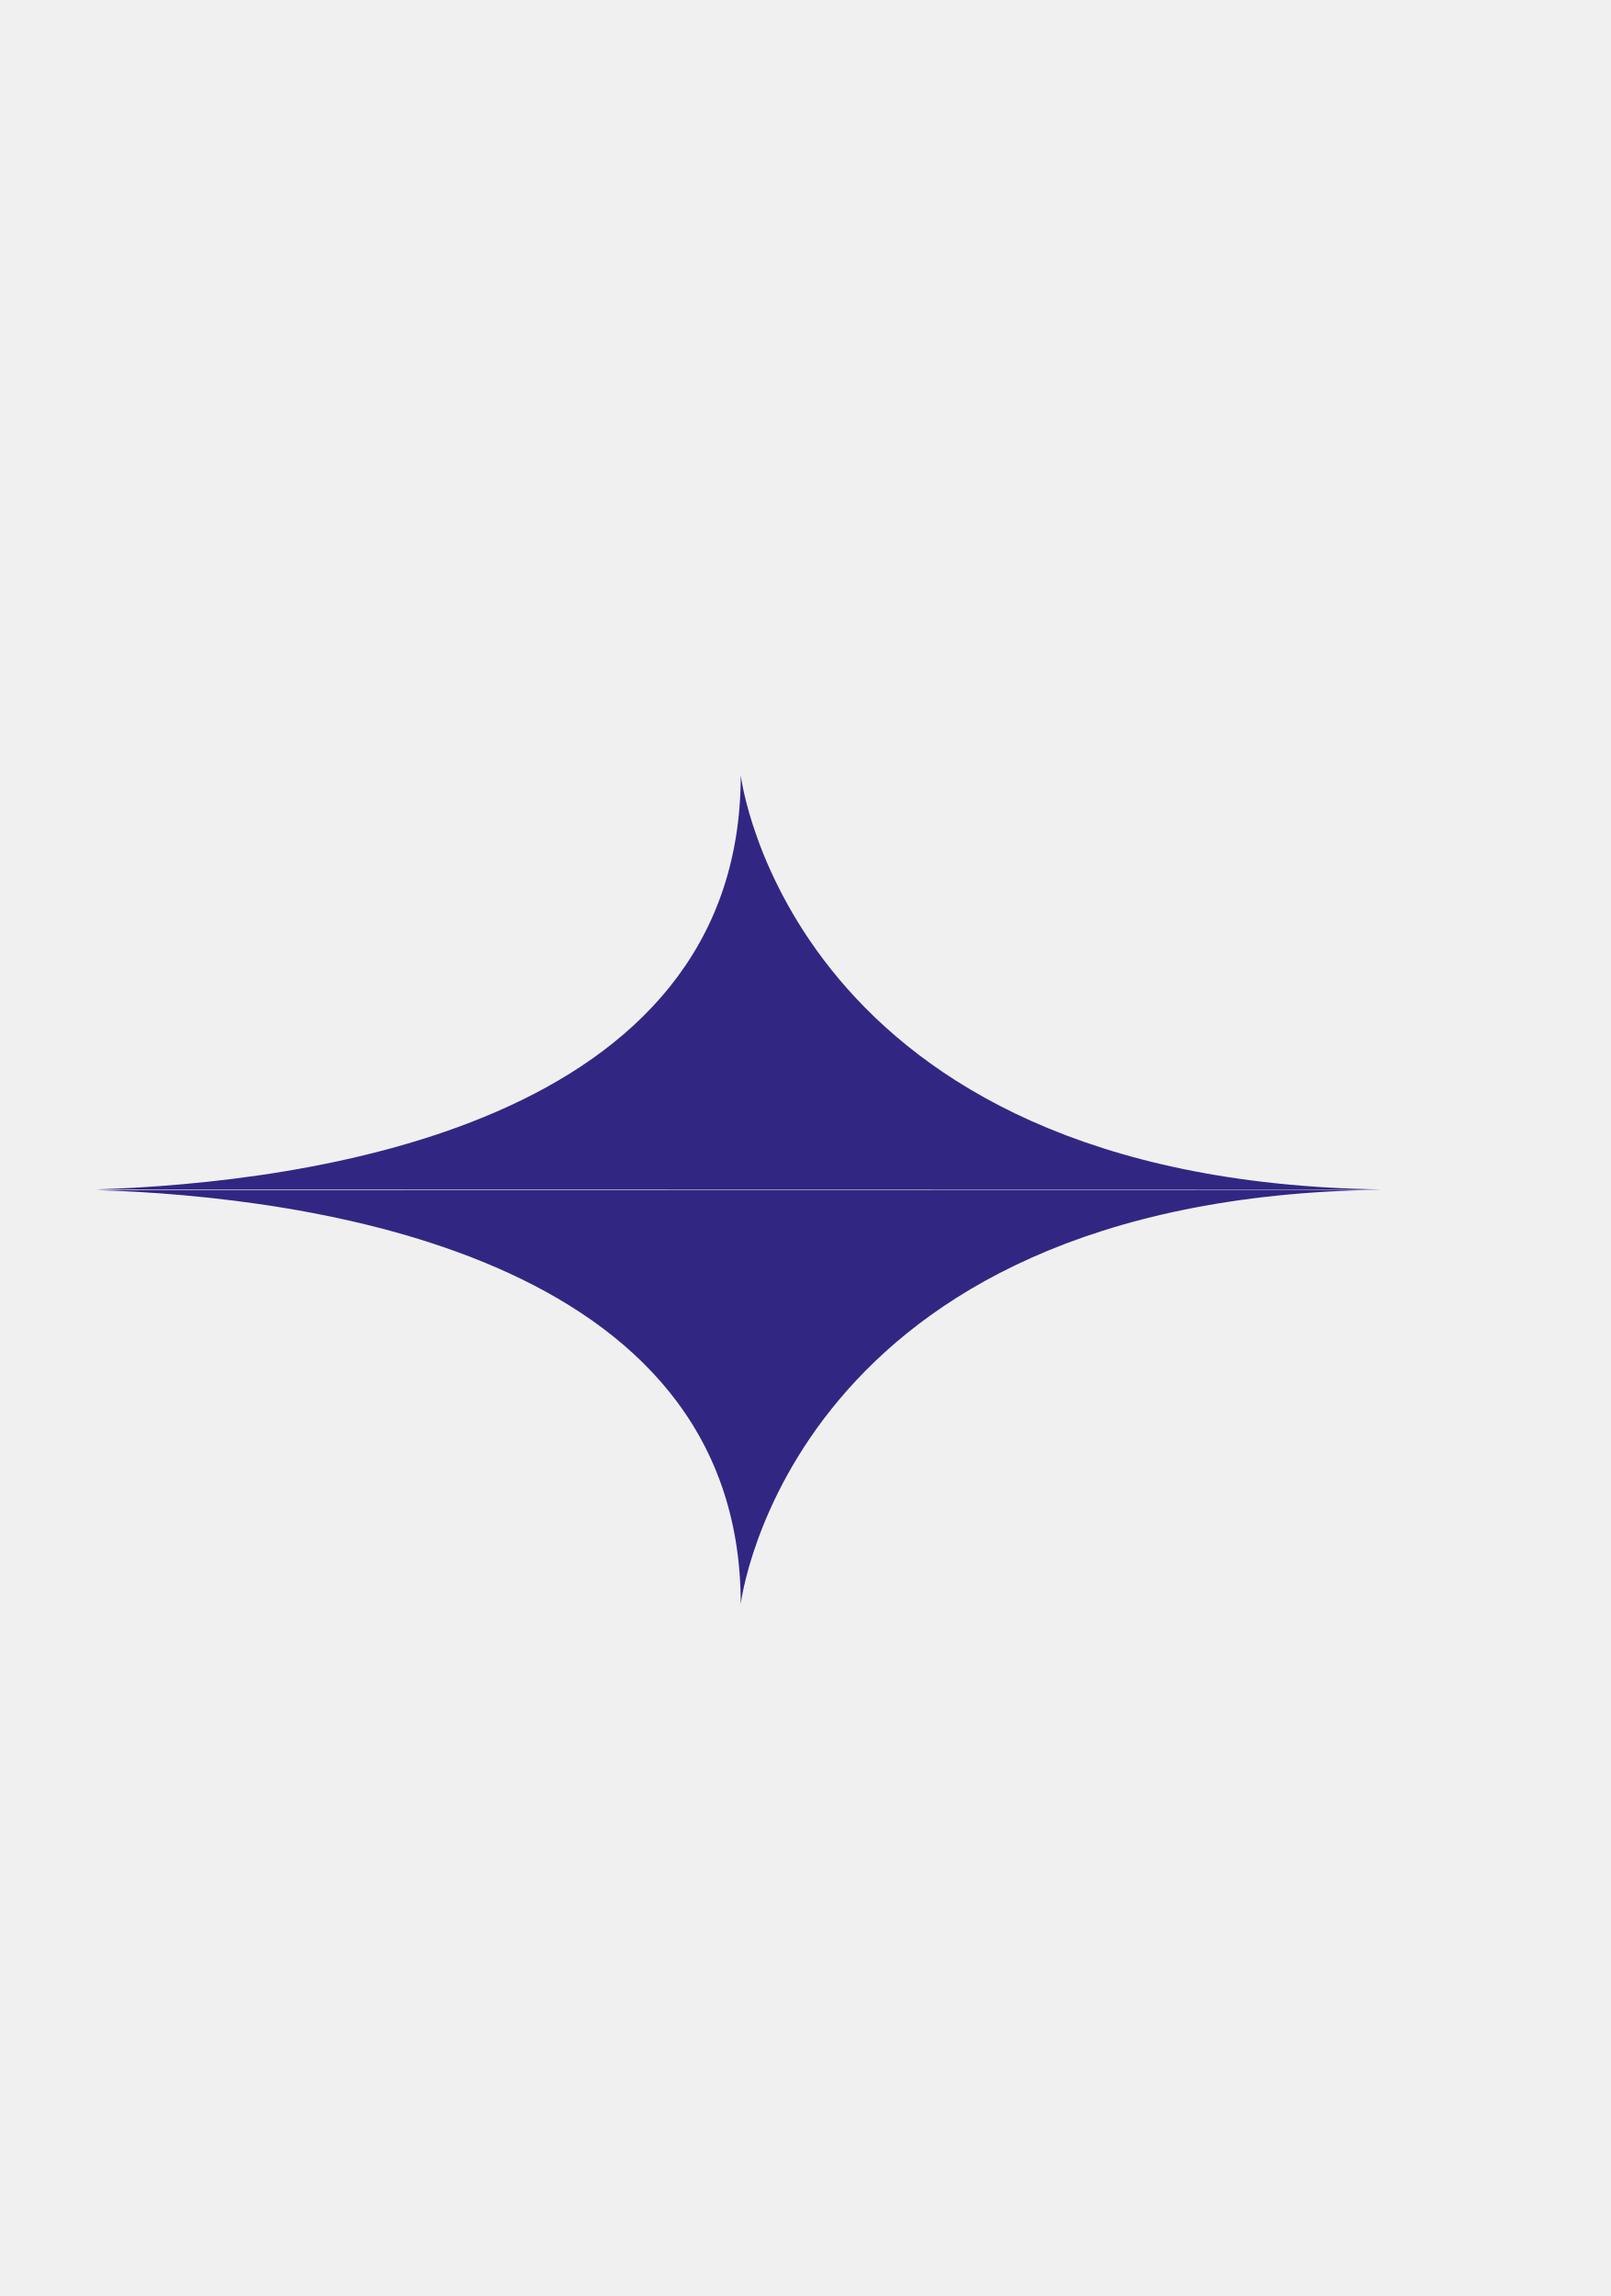
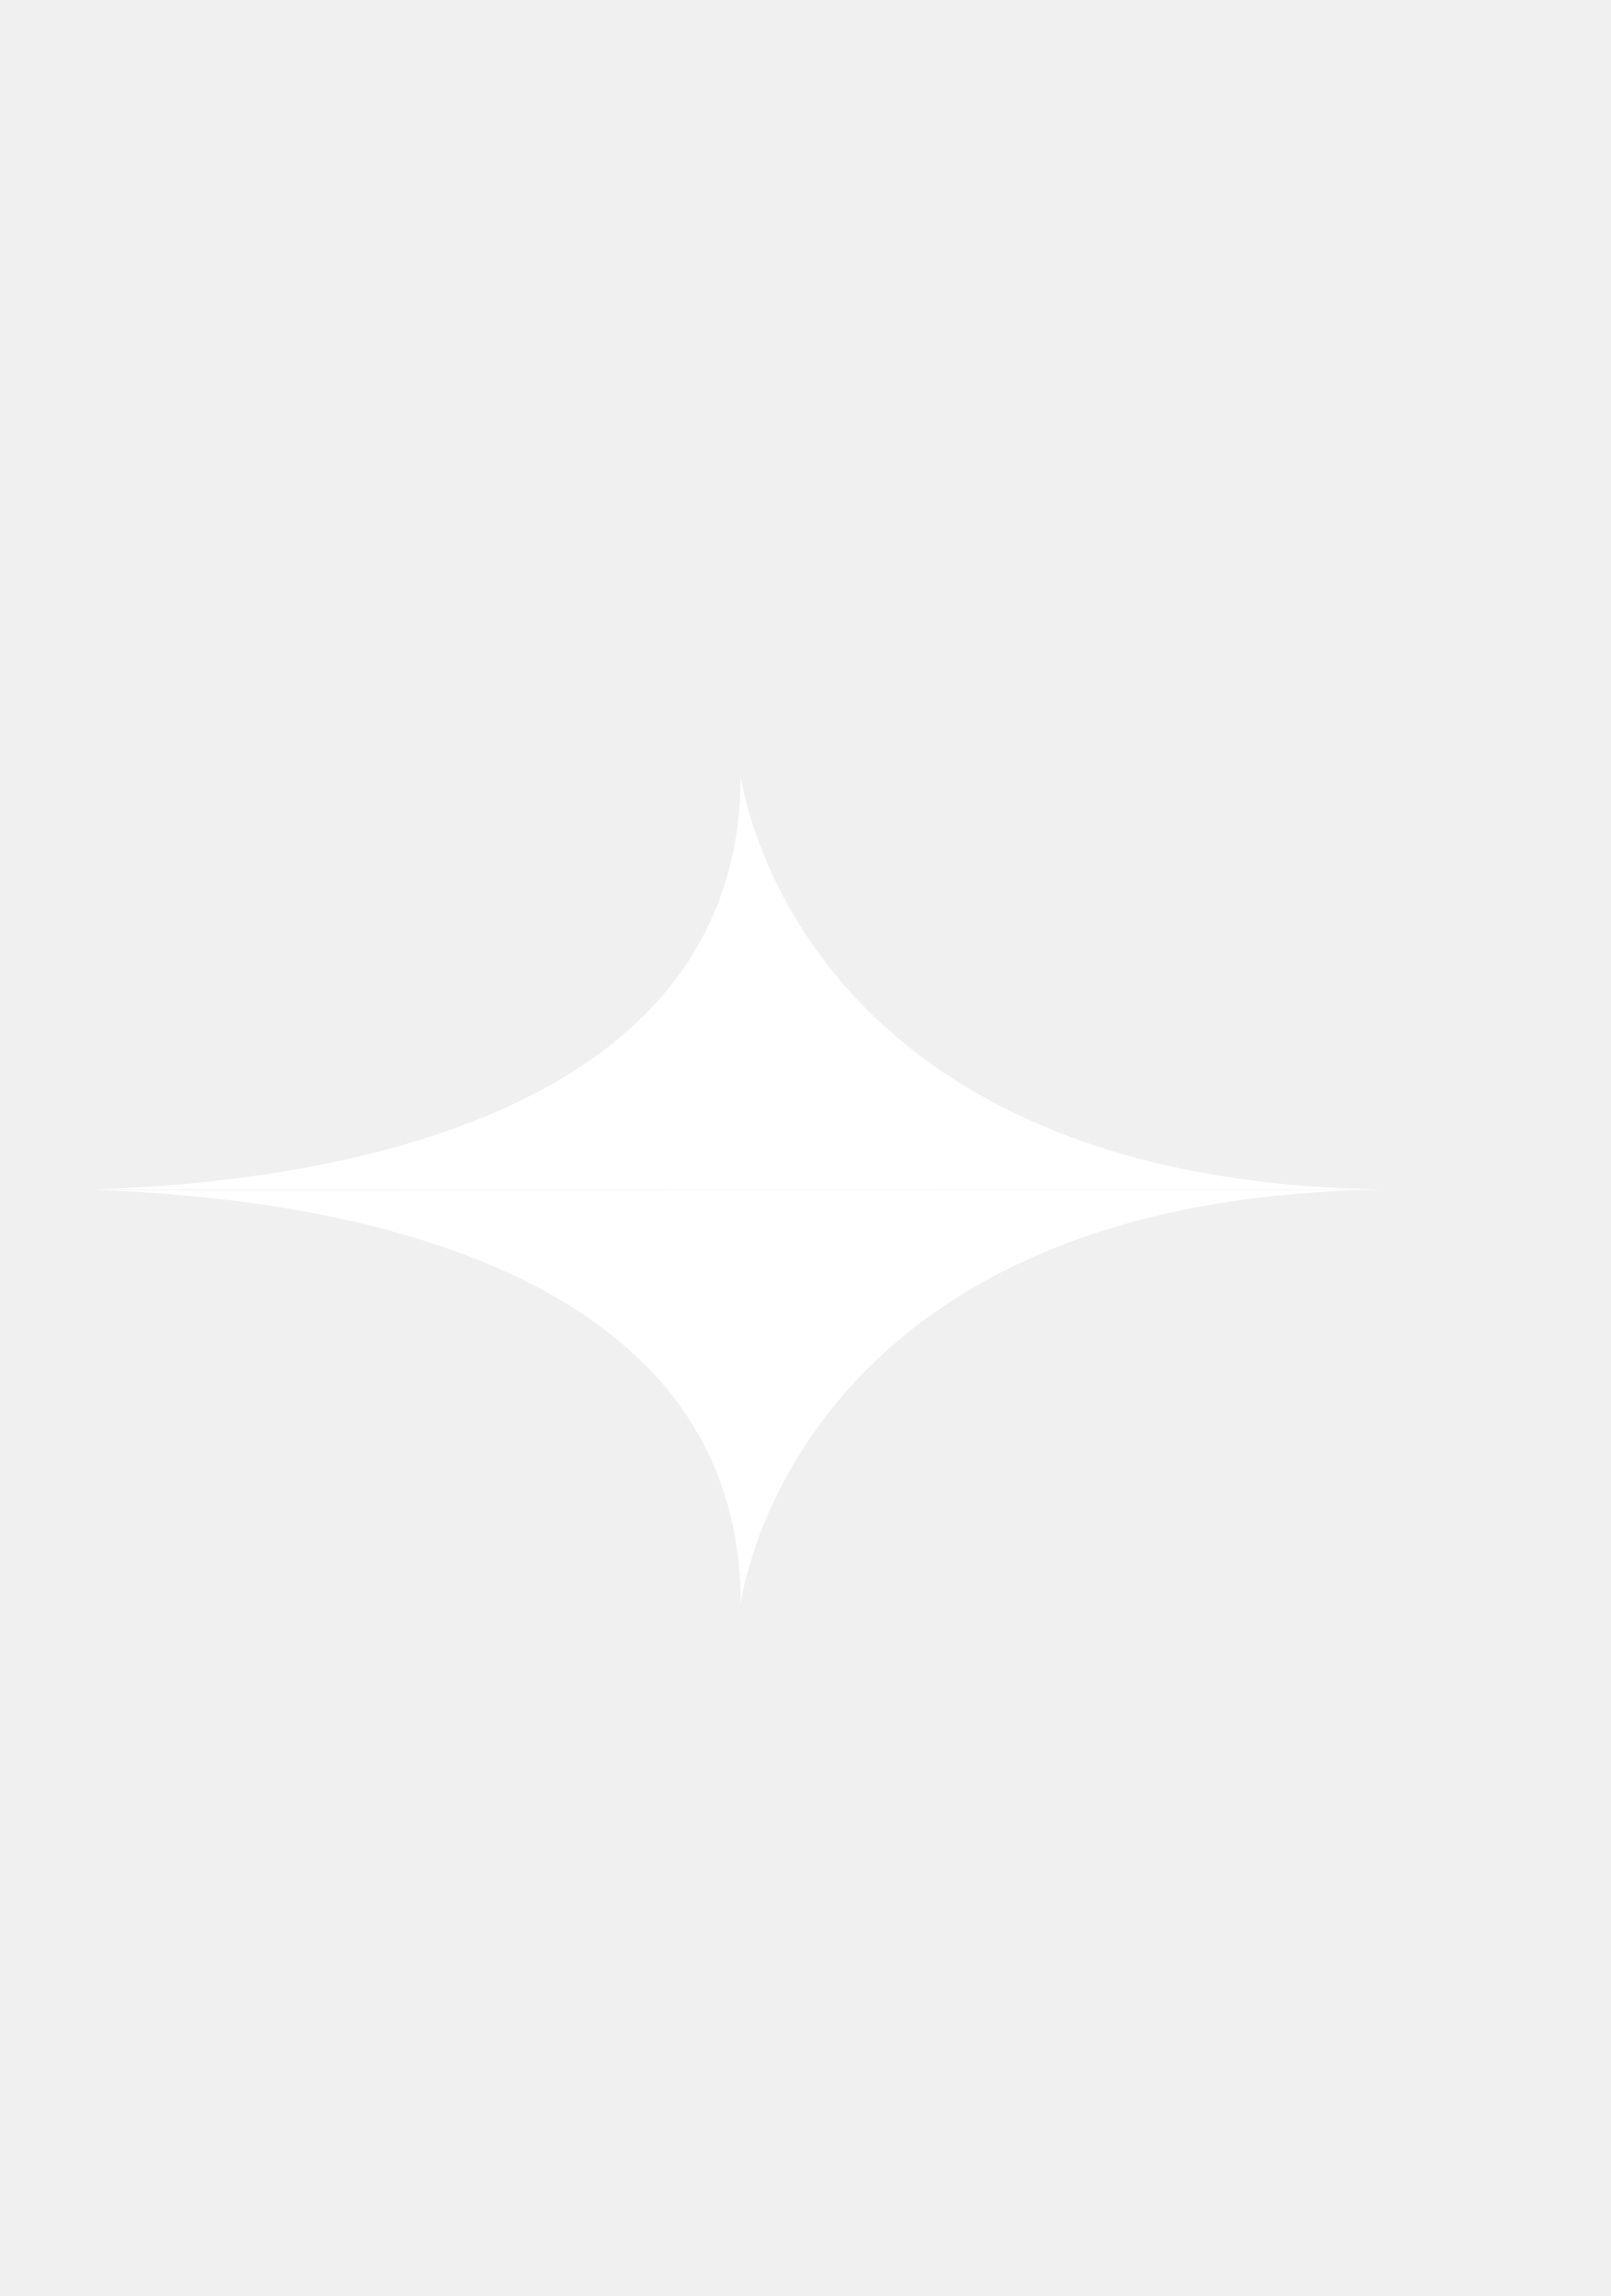
<svg xmlns="http://www.w3.org/2000/svg" width="54" height="77" viewBox="0 0 54 77" fill="none">
-   <path d="M24.84 26C24.84 37.78 10.241 39.66 3.23 39.89H46.321C26.471 39.6 24.84 26 24.84 26Z" fill="#312783" />
-   <path d="M3.23 39.91C10.23 40.13 24.84 42.01 24.84 53.79C24.84 53.79 26.471 40.16 46.321 39.9L3.23 39.91Z" fill="#312783" />
+   <path d="M24.84 26C24.84 37.78 10.241 39.66 3.23 39.89H46.321C26.471 39.6 24.84 26 24.84 26Z" fill="#FFF" />
+   <path d="M3.23 39.91C10.23 40.13 24.84 42.01 24.84 53.79C24.84 53.79 26.471 40.16 46.321 39.9L3.23 39.91Z" fill="#fff" />
</svg>
